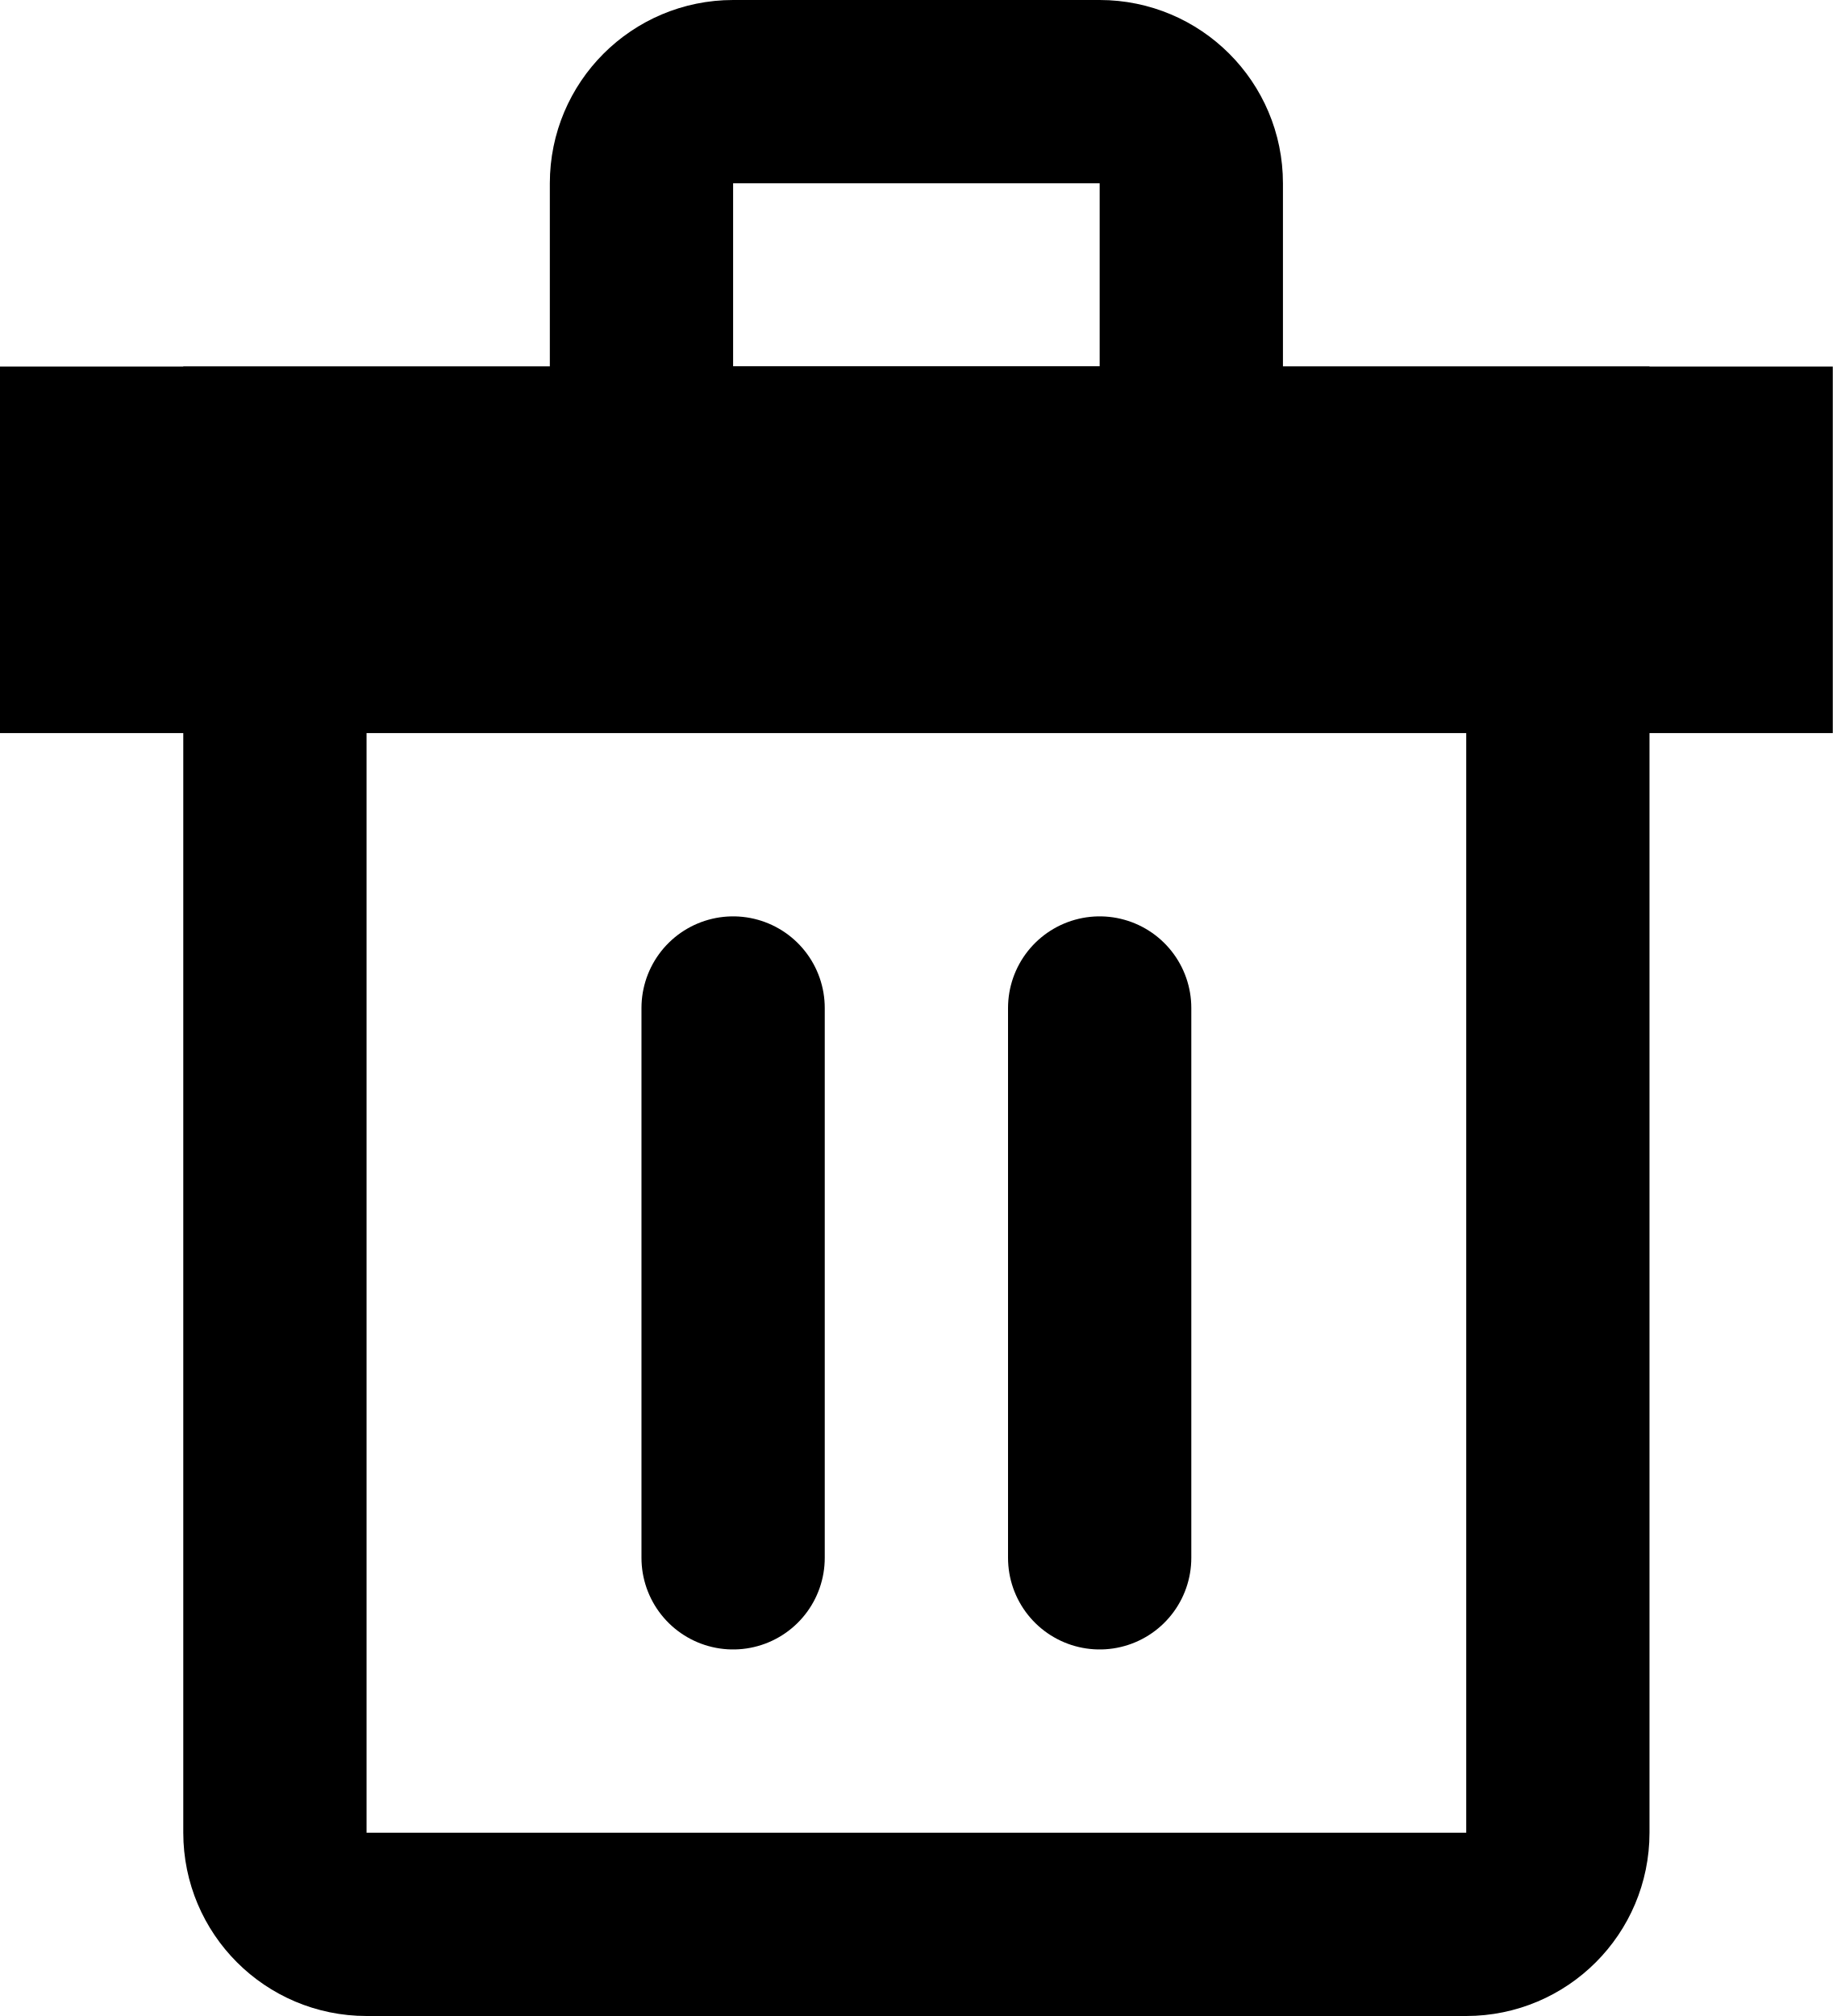
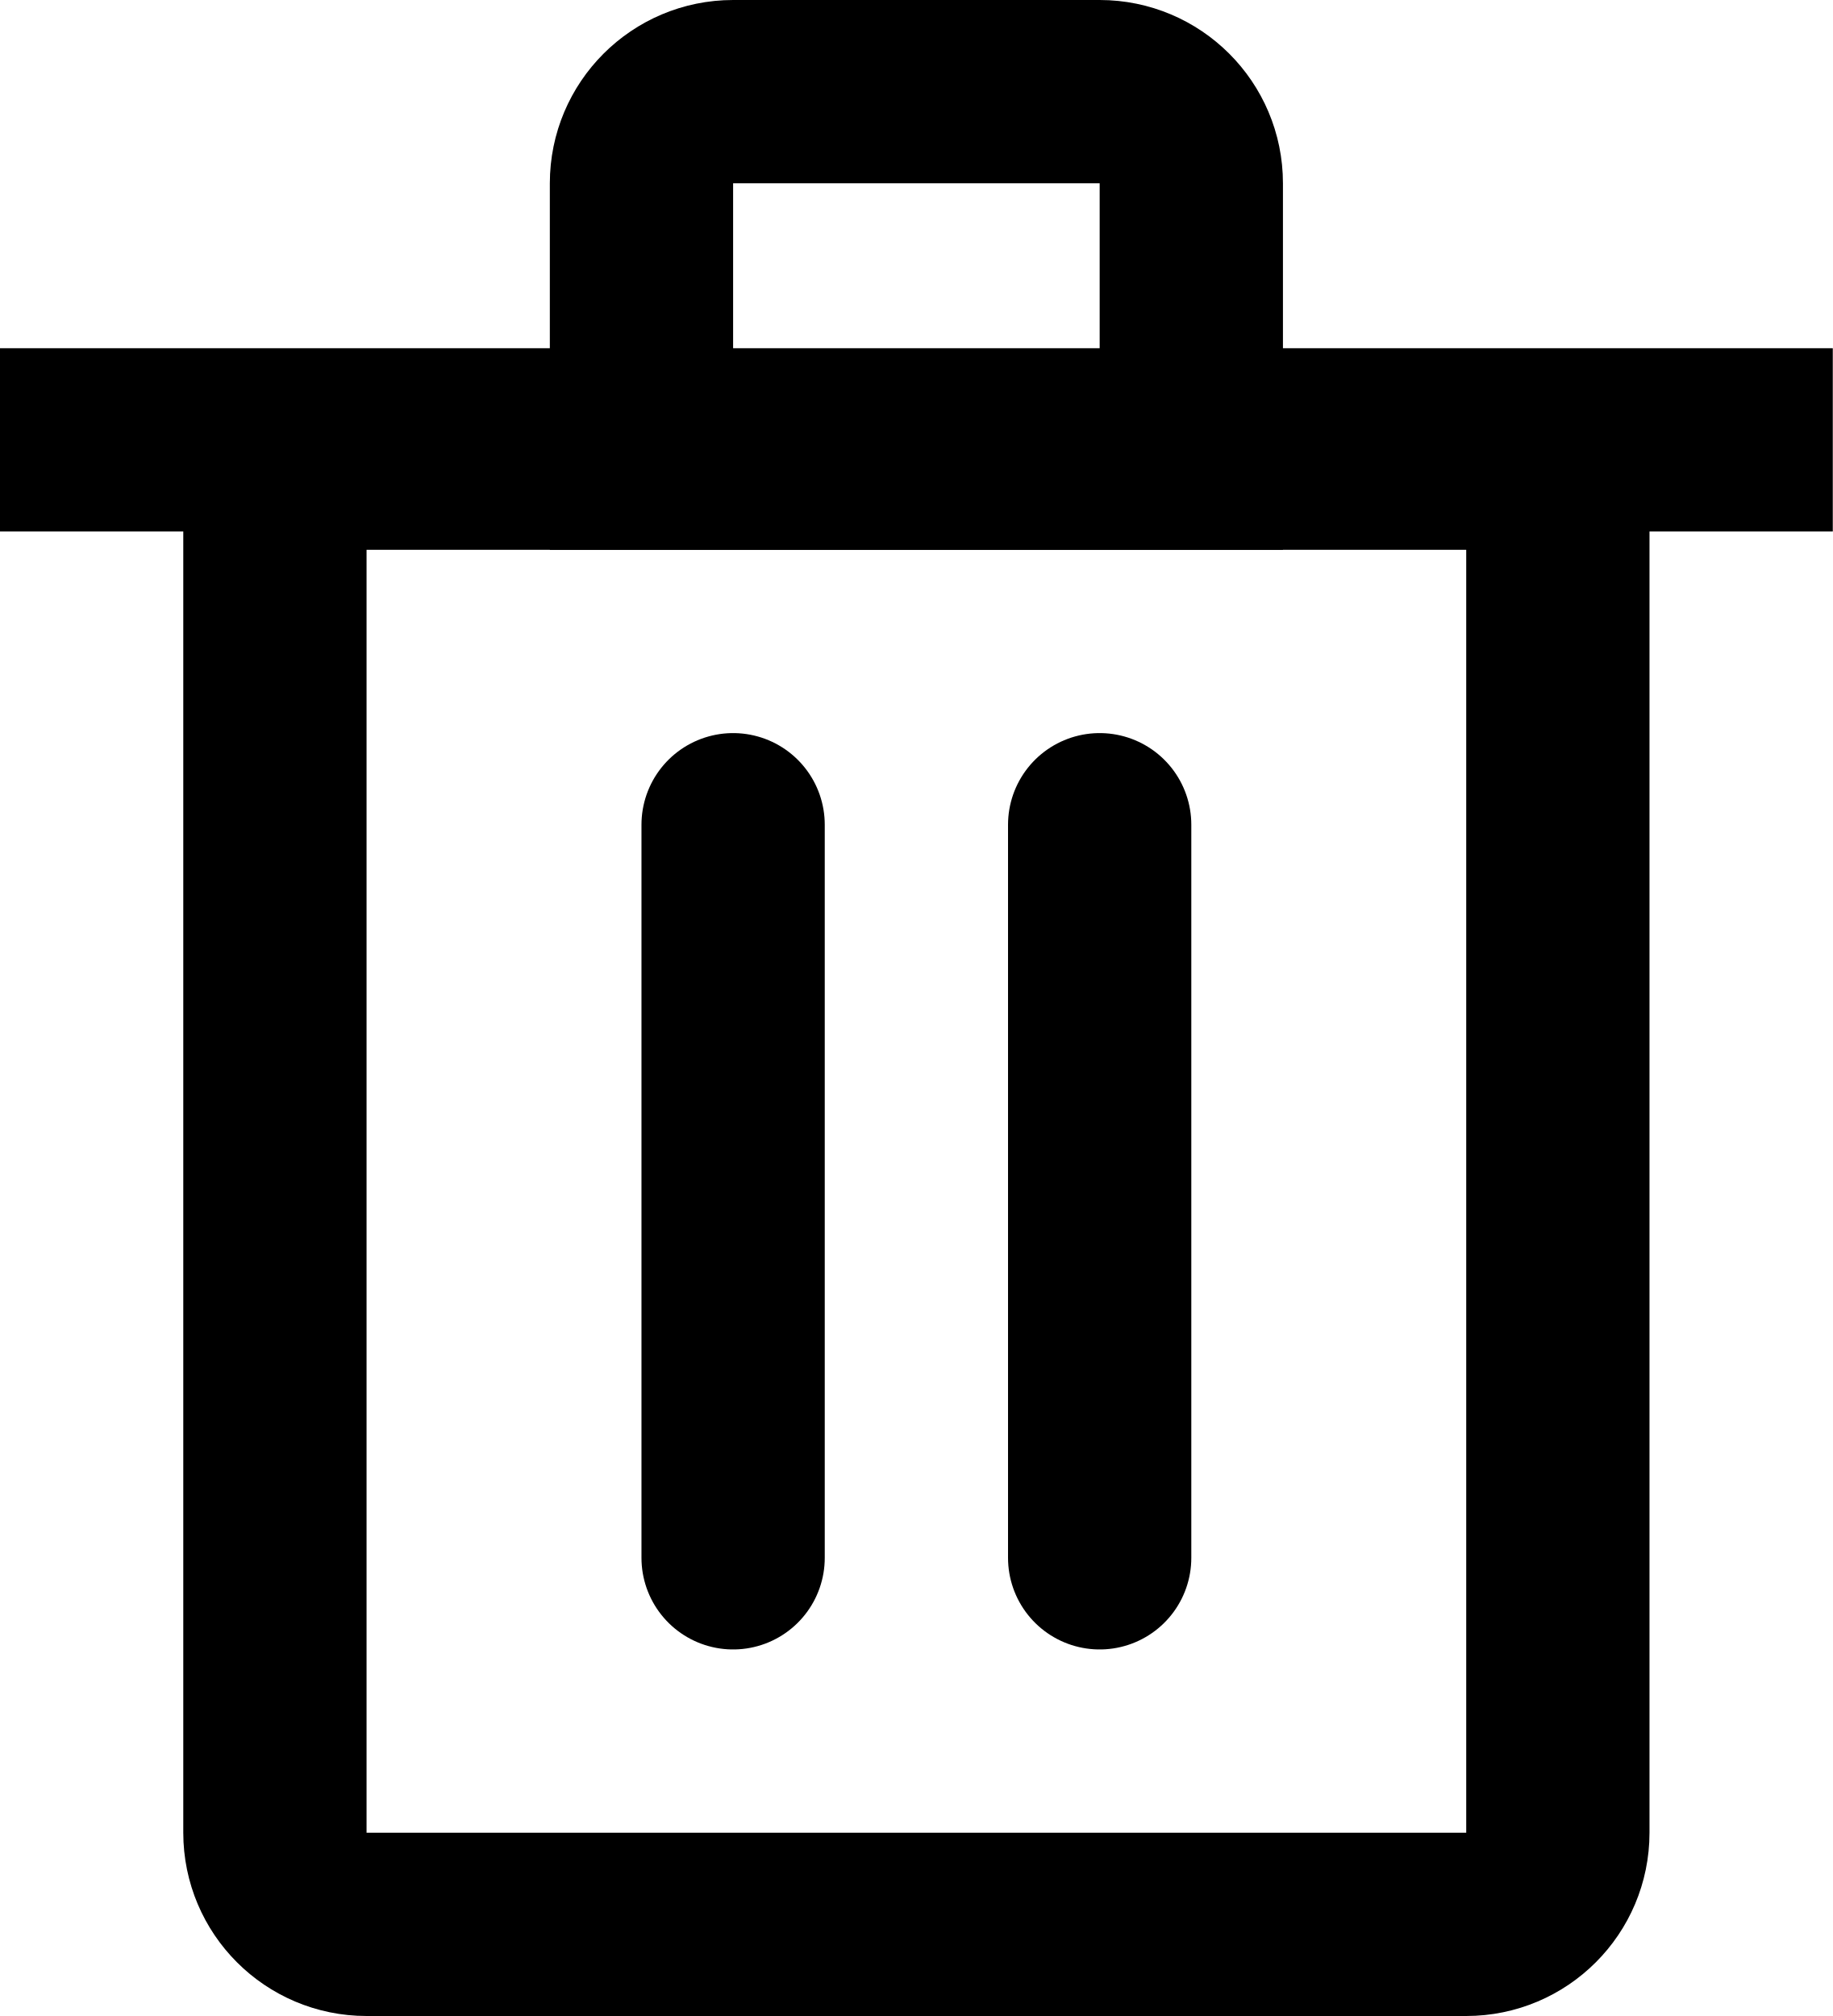
<svg xmlns="http://www.w3.org/2000/svg" height="11" viewBox="0 0 10 11" width="10">
  <g fill="none" fill-rule="evenodd" stroke="#000">
    <path d="m1.5 2.5v7.5c0 .276.224.5.5.5h6c.276 0 .5-.224.5-.5v-7.5z" />
+     <path d="m10 2.4h-10" />
    <path d="m3.5 2.5h3v-1.5c0-.276-.224-.5-.5-.5h-2c-.276 0-.5.224-.5.5z" />
-     <path d="m.5 2.5h9v1h-9z" />
-     <g stroke-linecap="round" stroke-linejoin="round">
-       <path d="m4 5.5v3" />
-       <path d="m6 5.5v3" />
+     <g stroke-linecap="round" stroke-linejoin="round" transform="translate(3 4)">
+       <path d="m1 .5v4" />
+       <path d="m3 .5v4" />
    </g>
  </g>
</svg>
